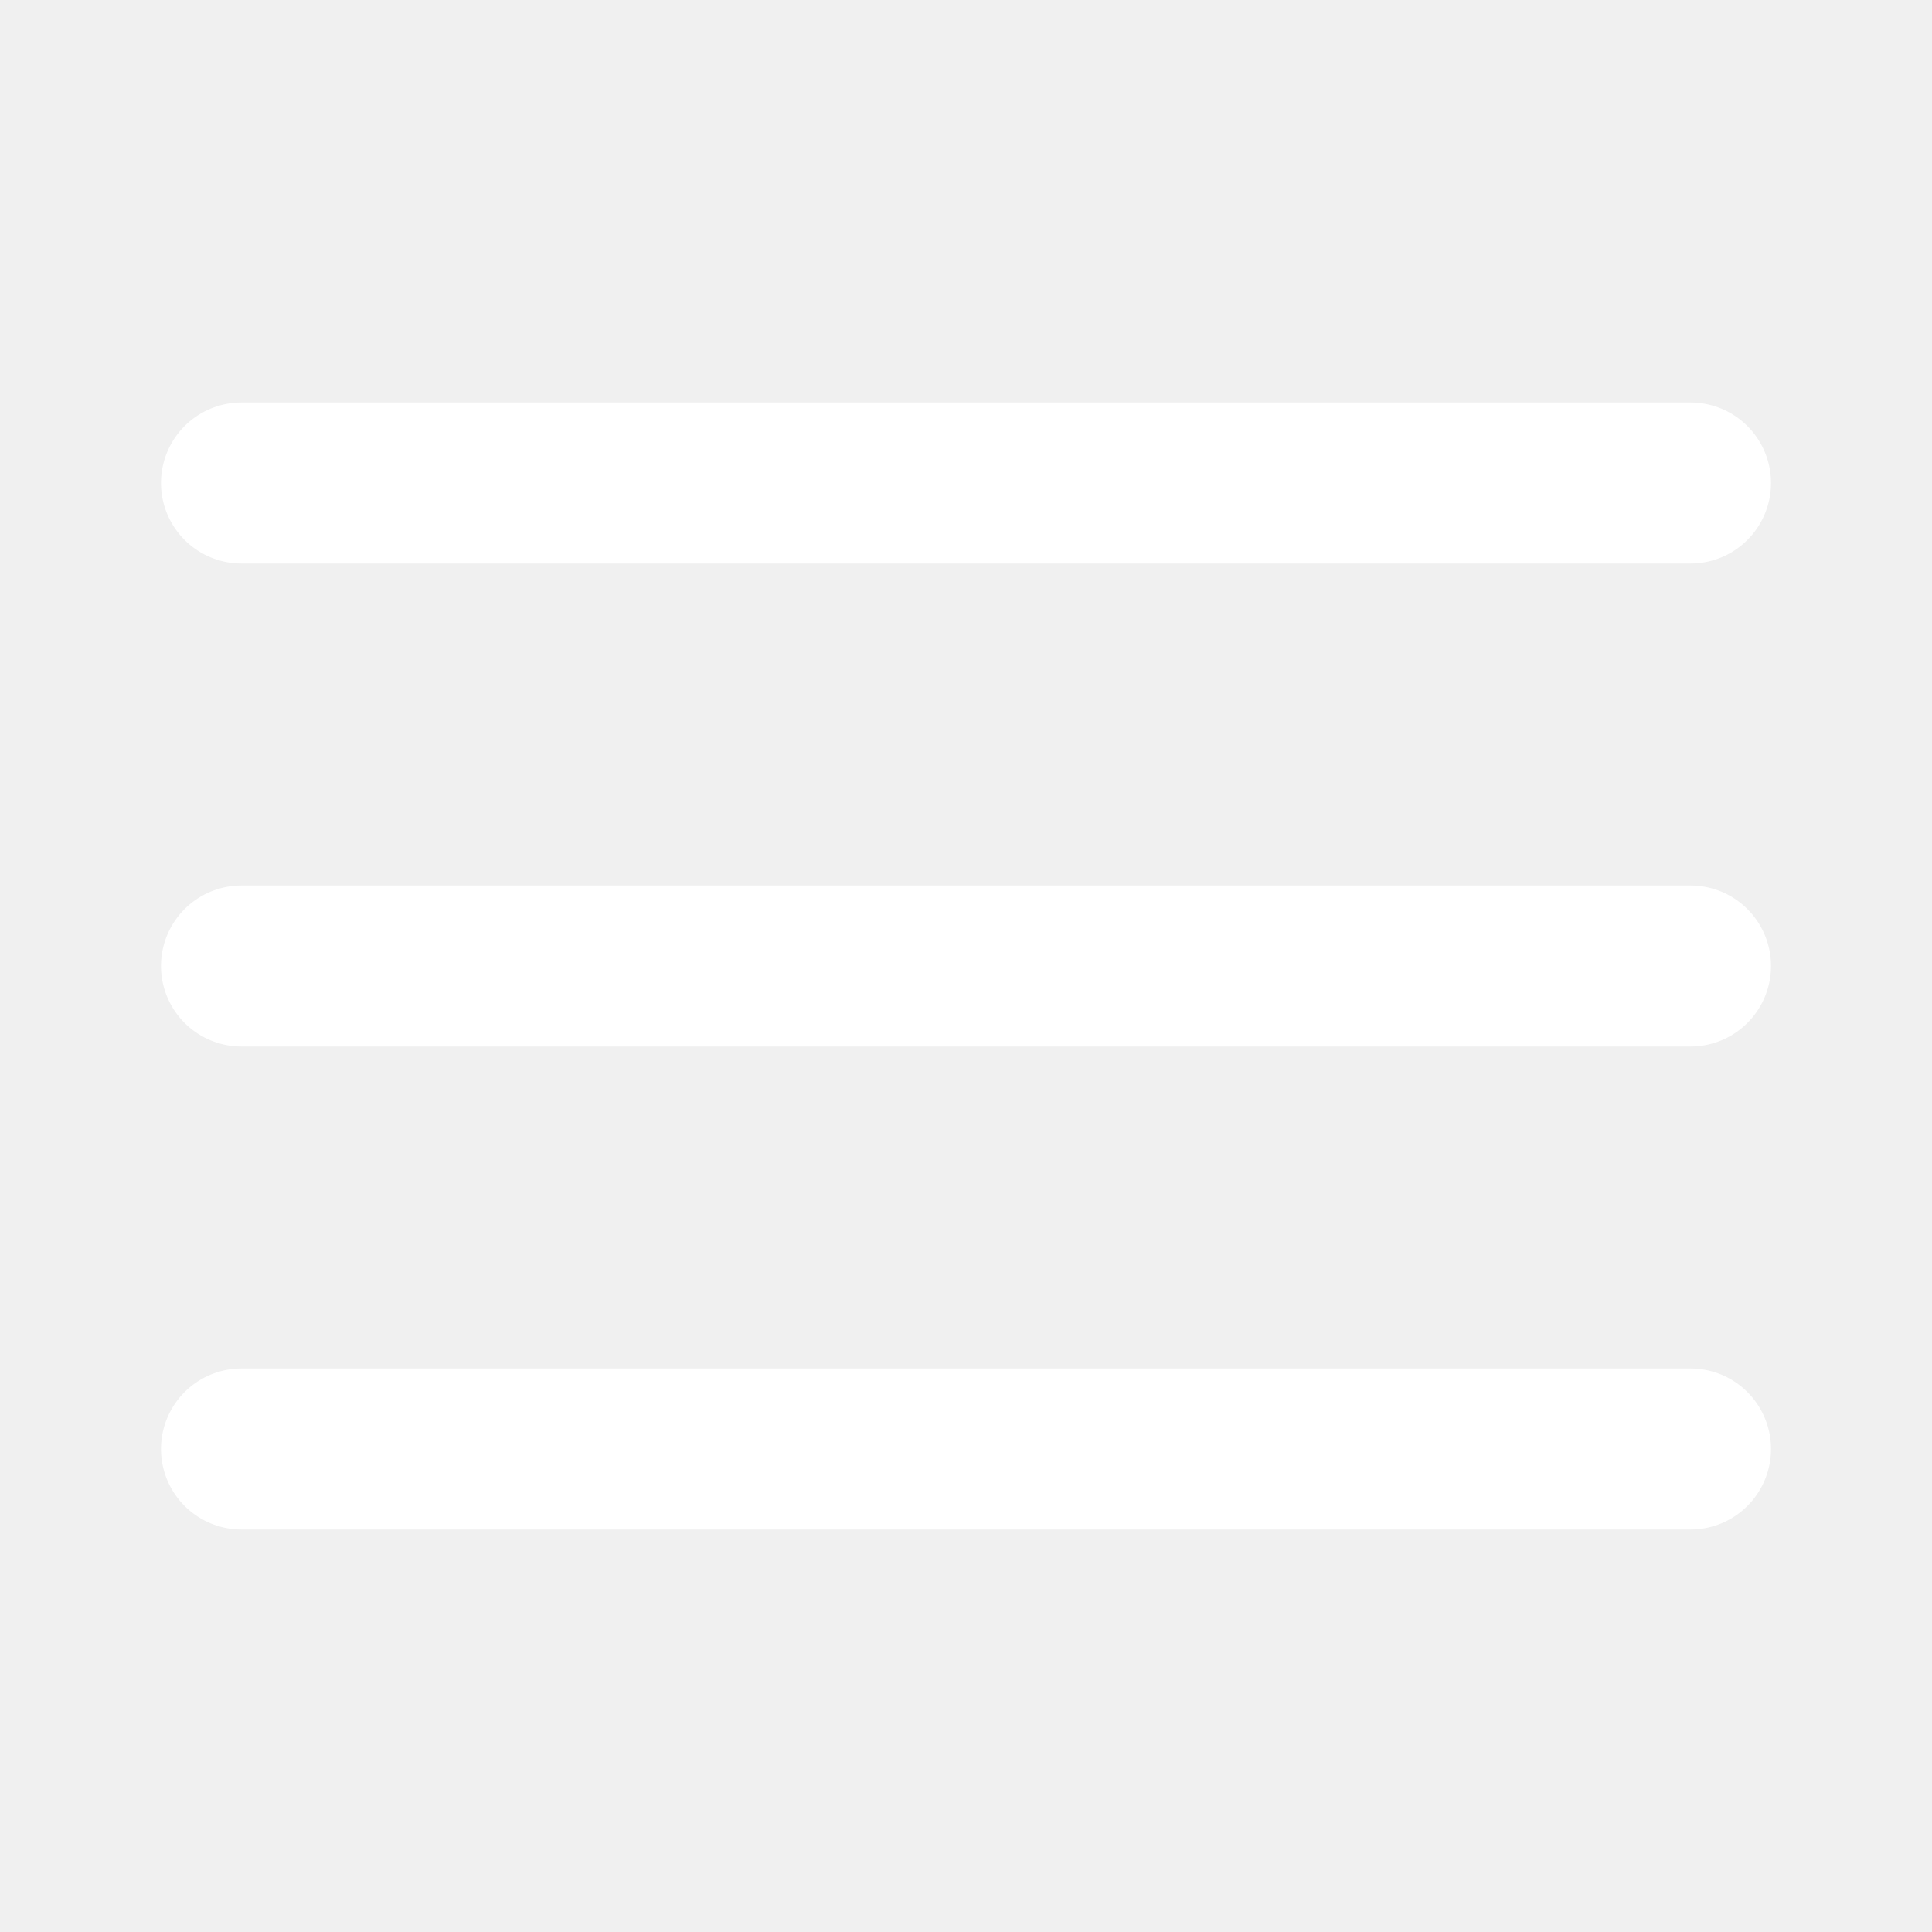
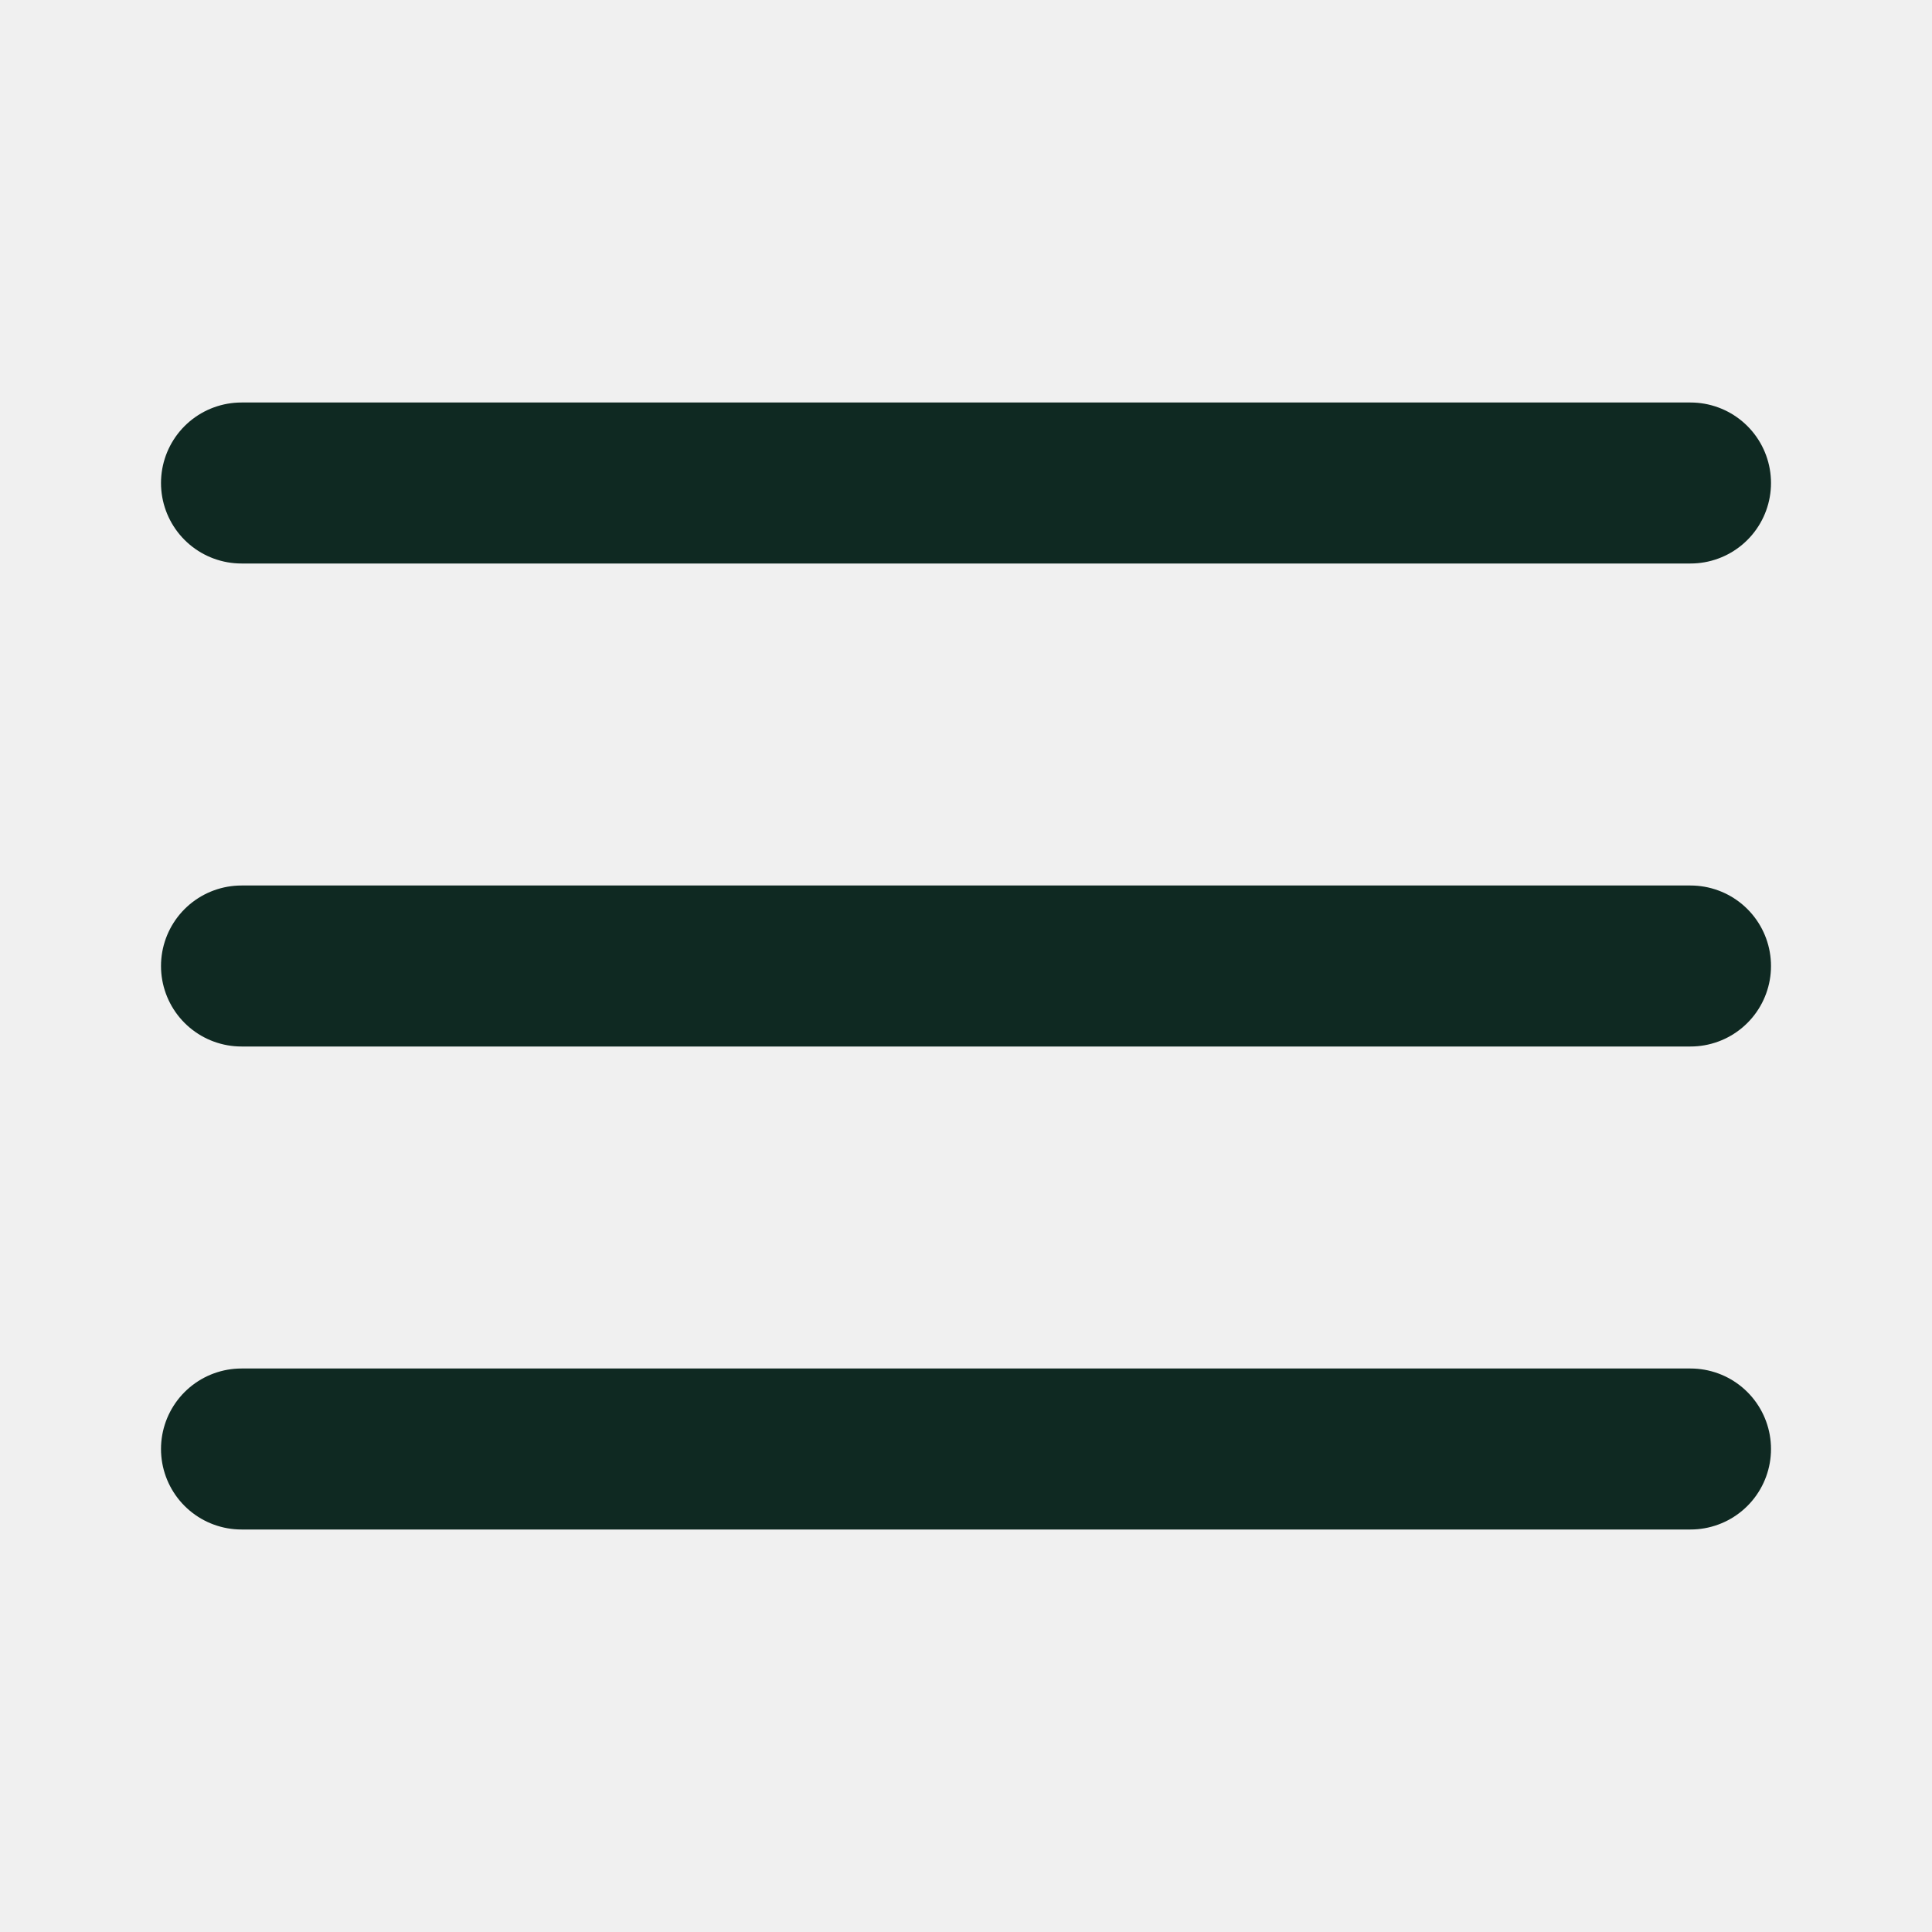
<svg xmlns="http://www.w3.org/2000/svg" width="24" height="24" viewBox="0 0 24 24" fill="none">
-   <path d="M3 12H21M3 6H21M3 18H21" stroke="white" stroke-width="2" stroke-linecap="round" stroke-linejoin="round" />
+   <path d="M3 12H21M3 6H21M3 18H21" stroke="#0F2922" stroke-width="2" stroke-linecap="round" stroke-linejoin="round" />
</svg>
